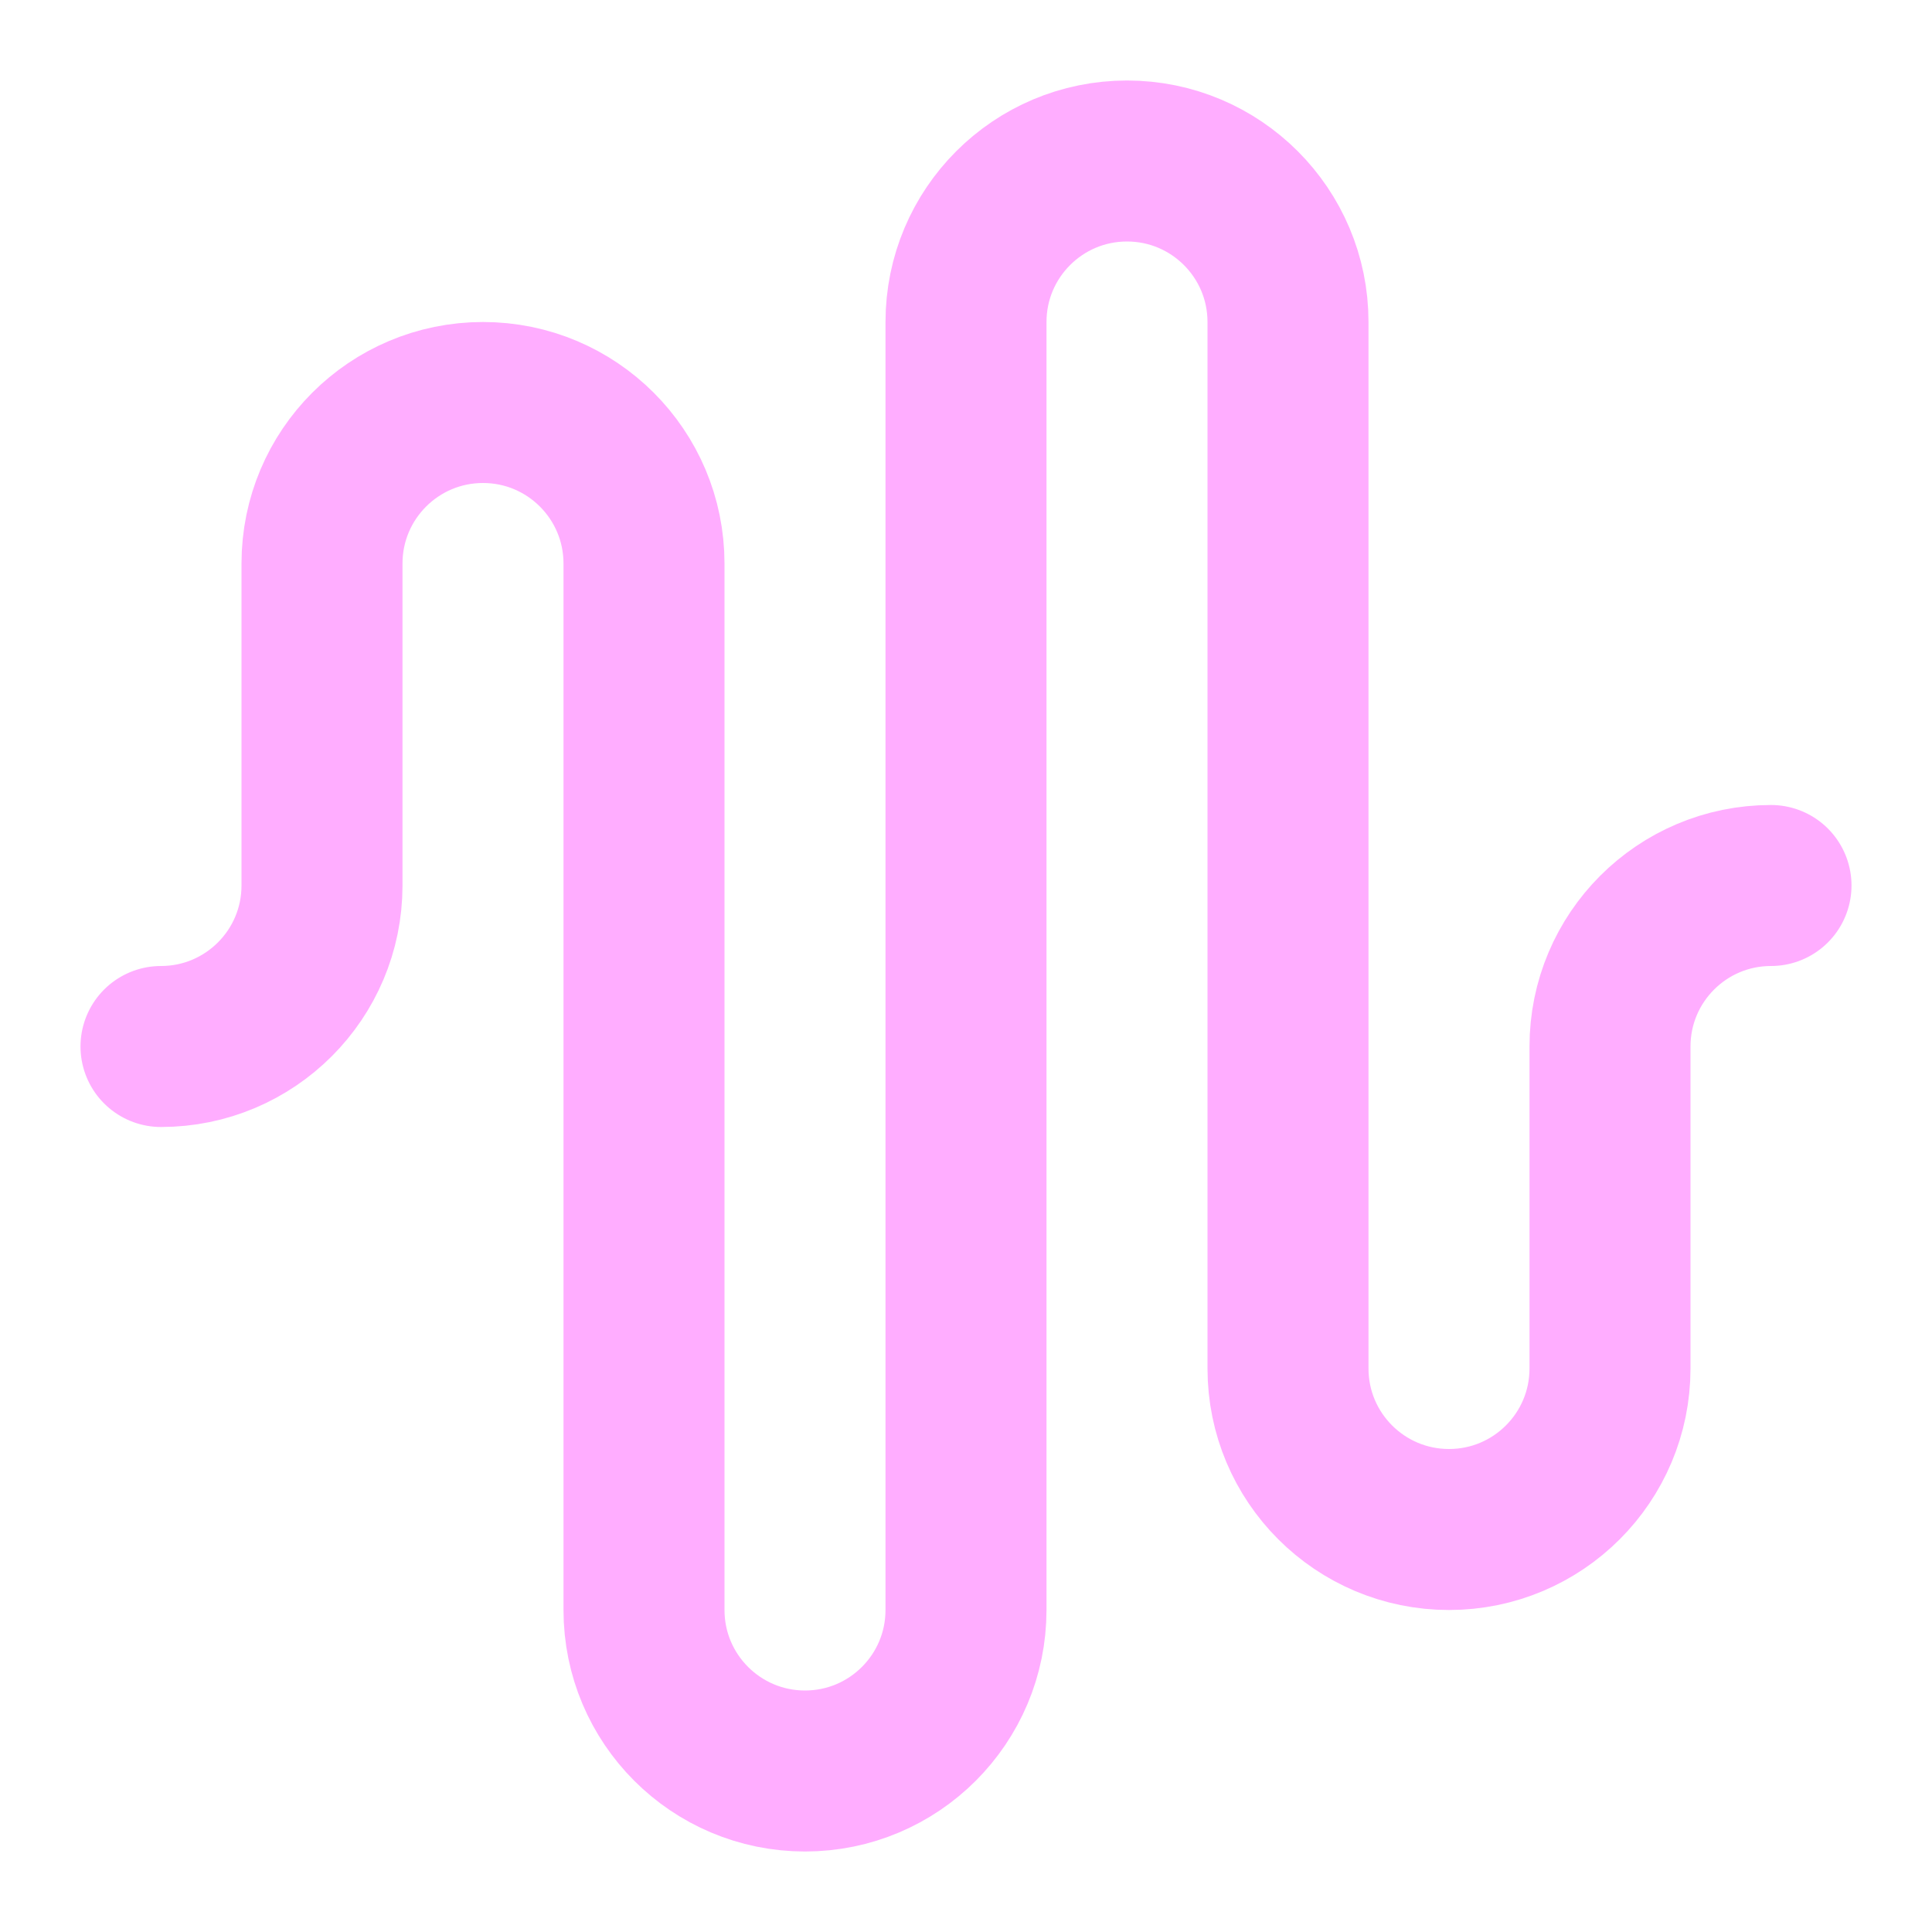
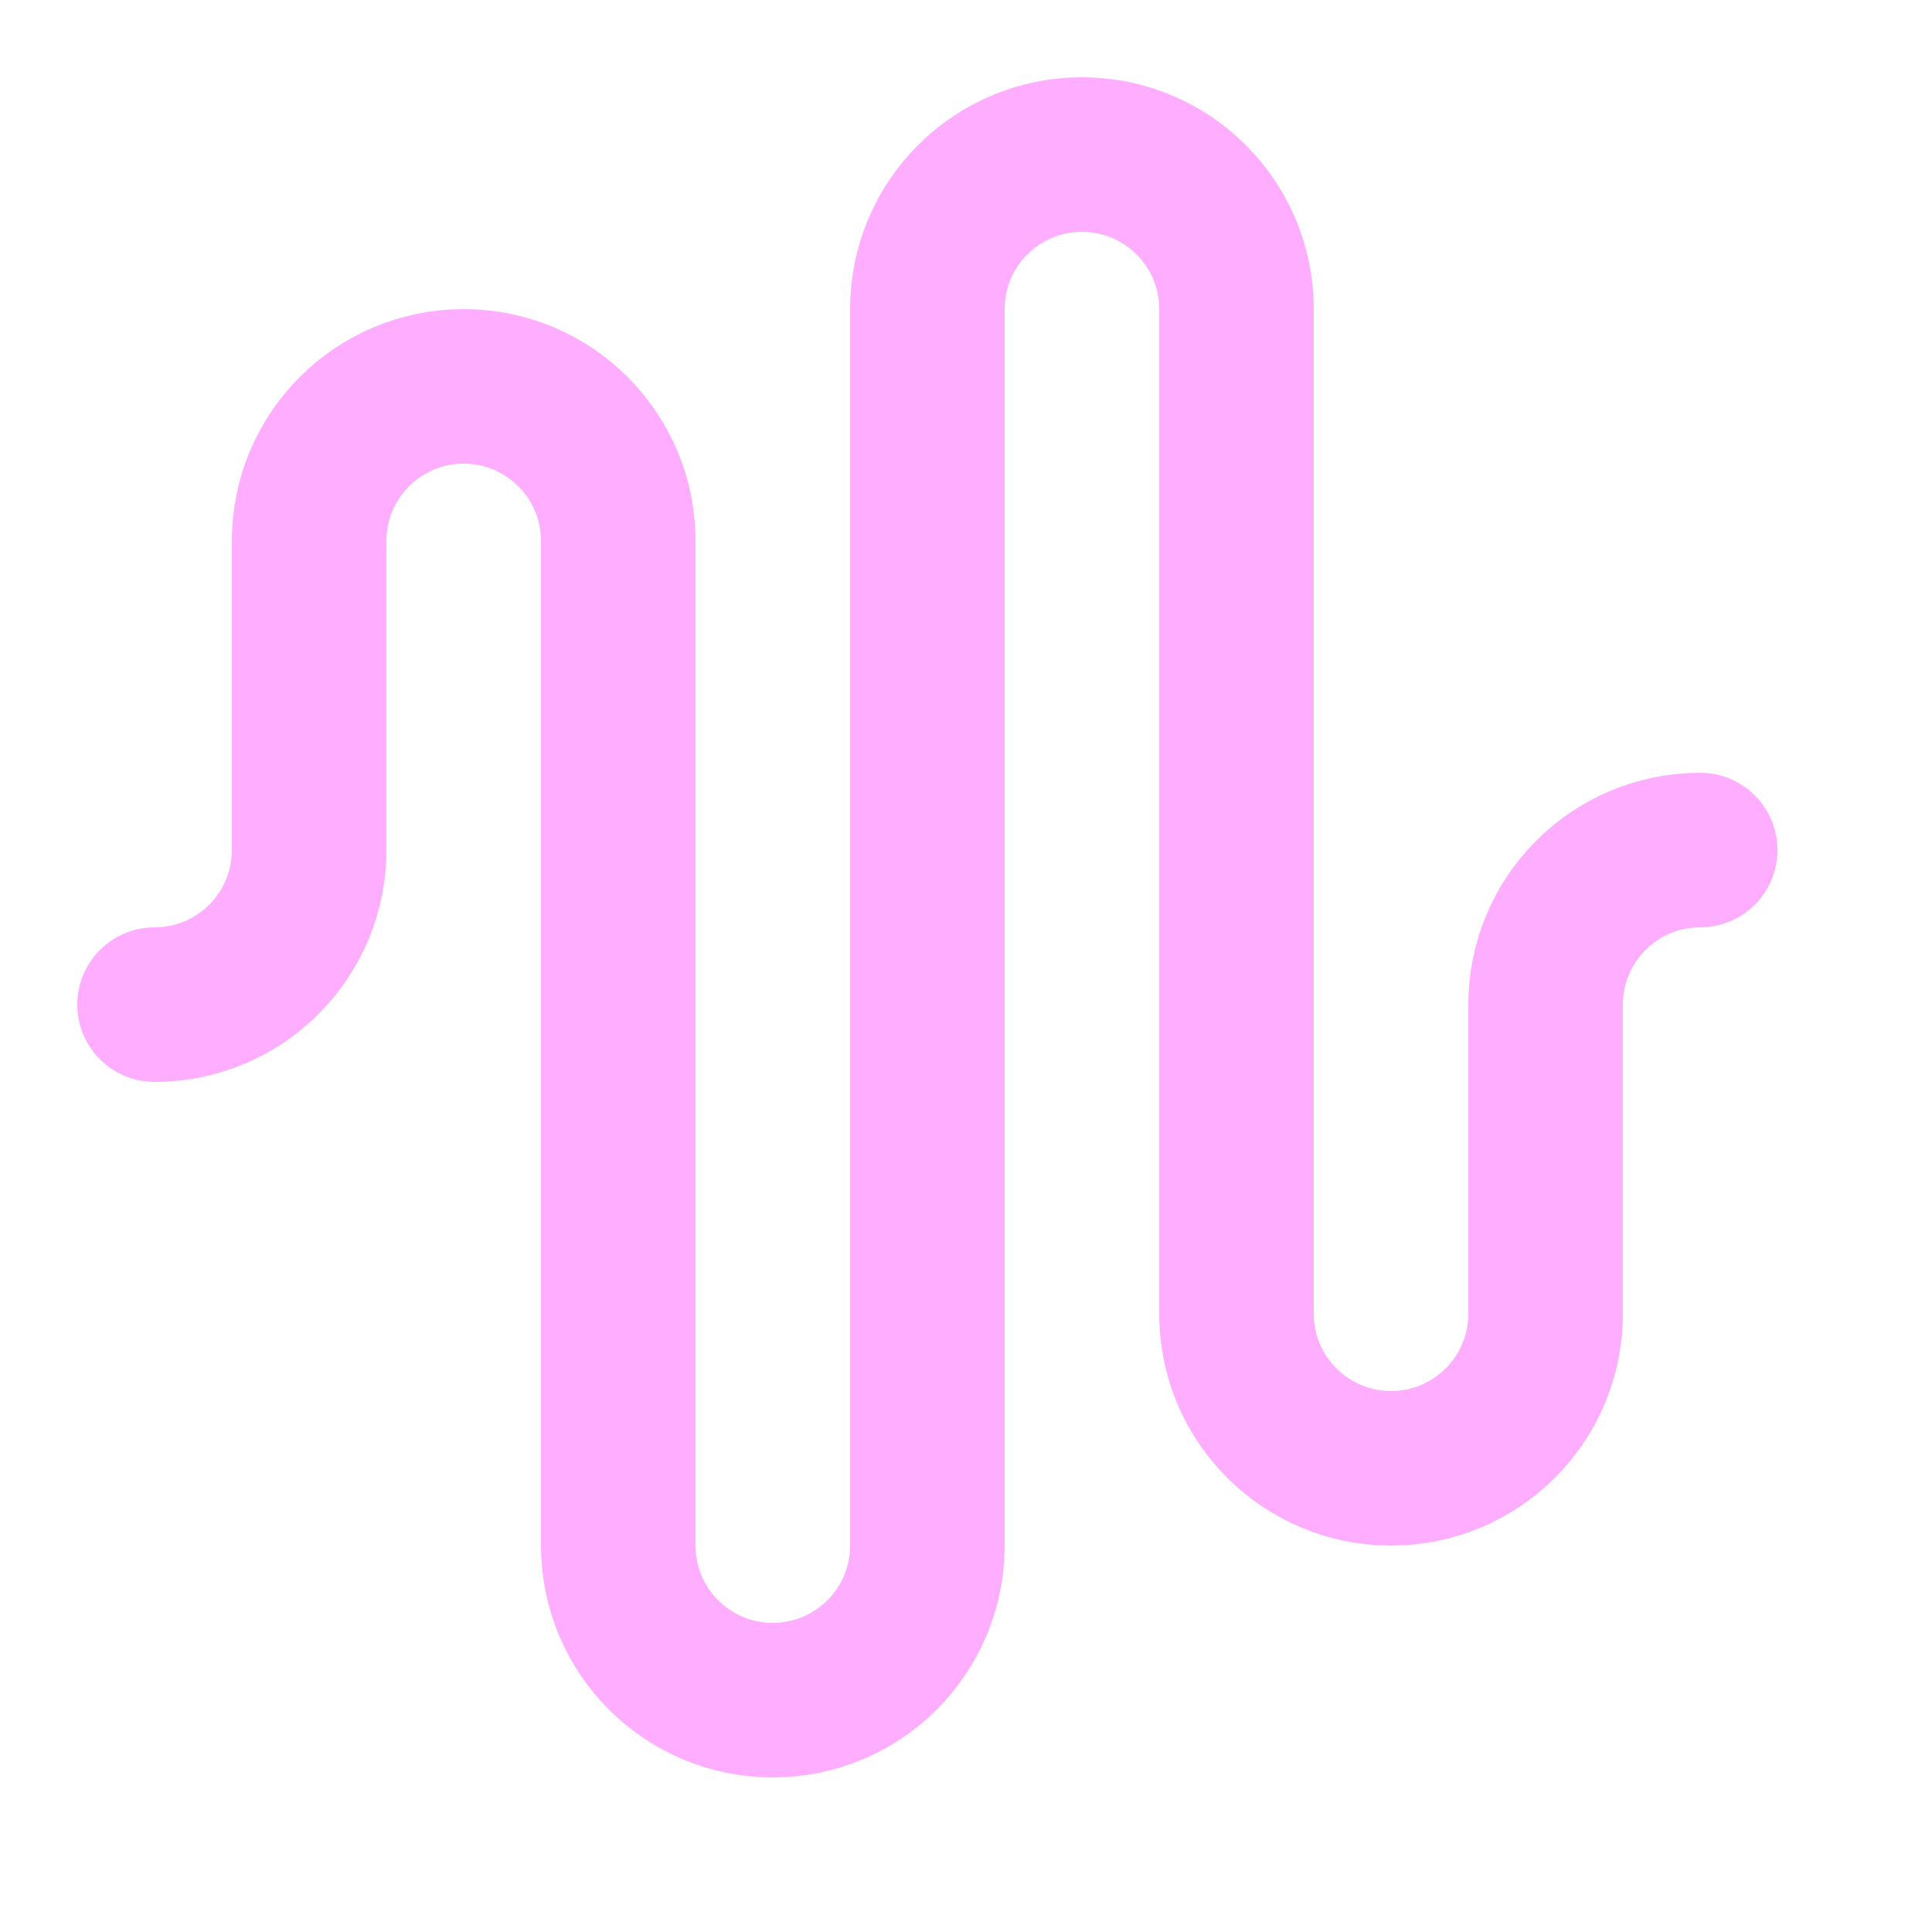
- <svg xmlns="http://www.w3.org/2000/svg" width="24" height="24" viewBox="0 0 24 24" fill="none" stroke="#ffadff" stroke-width="2" stroke-linecap="round" stroke-linejoin="round" class="lucide lucide-audio-waveform-icon lucide-audio-waveform">
+ <svg xmlns="http://www.w3.org/2000/svg" width="18" height="18" viewBox="0 0 25 25" fill="none" stroke="#ffadff" stroke-width="2" stroke-linecap="round" stroke-linejoin="round" class="lucide lucide-audio-waveform-icon lucide-audio-waveform">
  <path d="M2 13a2 2 0 0 0 2-2V7a2 2 0 0 1 4 0v13a2 2 0 0 0 4 0V4a2 2 0 0 1 4 0v13a2 2 0 0 0 4 0v-4a2 2 0 0 1 2-2" />
</svg>
